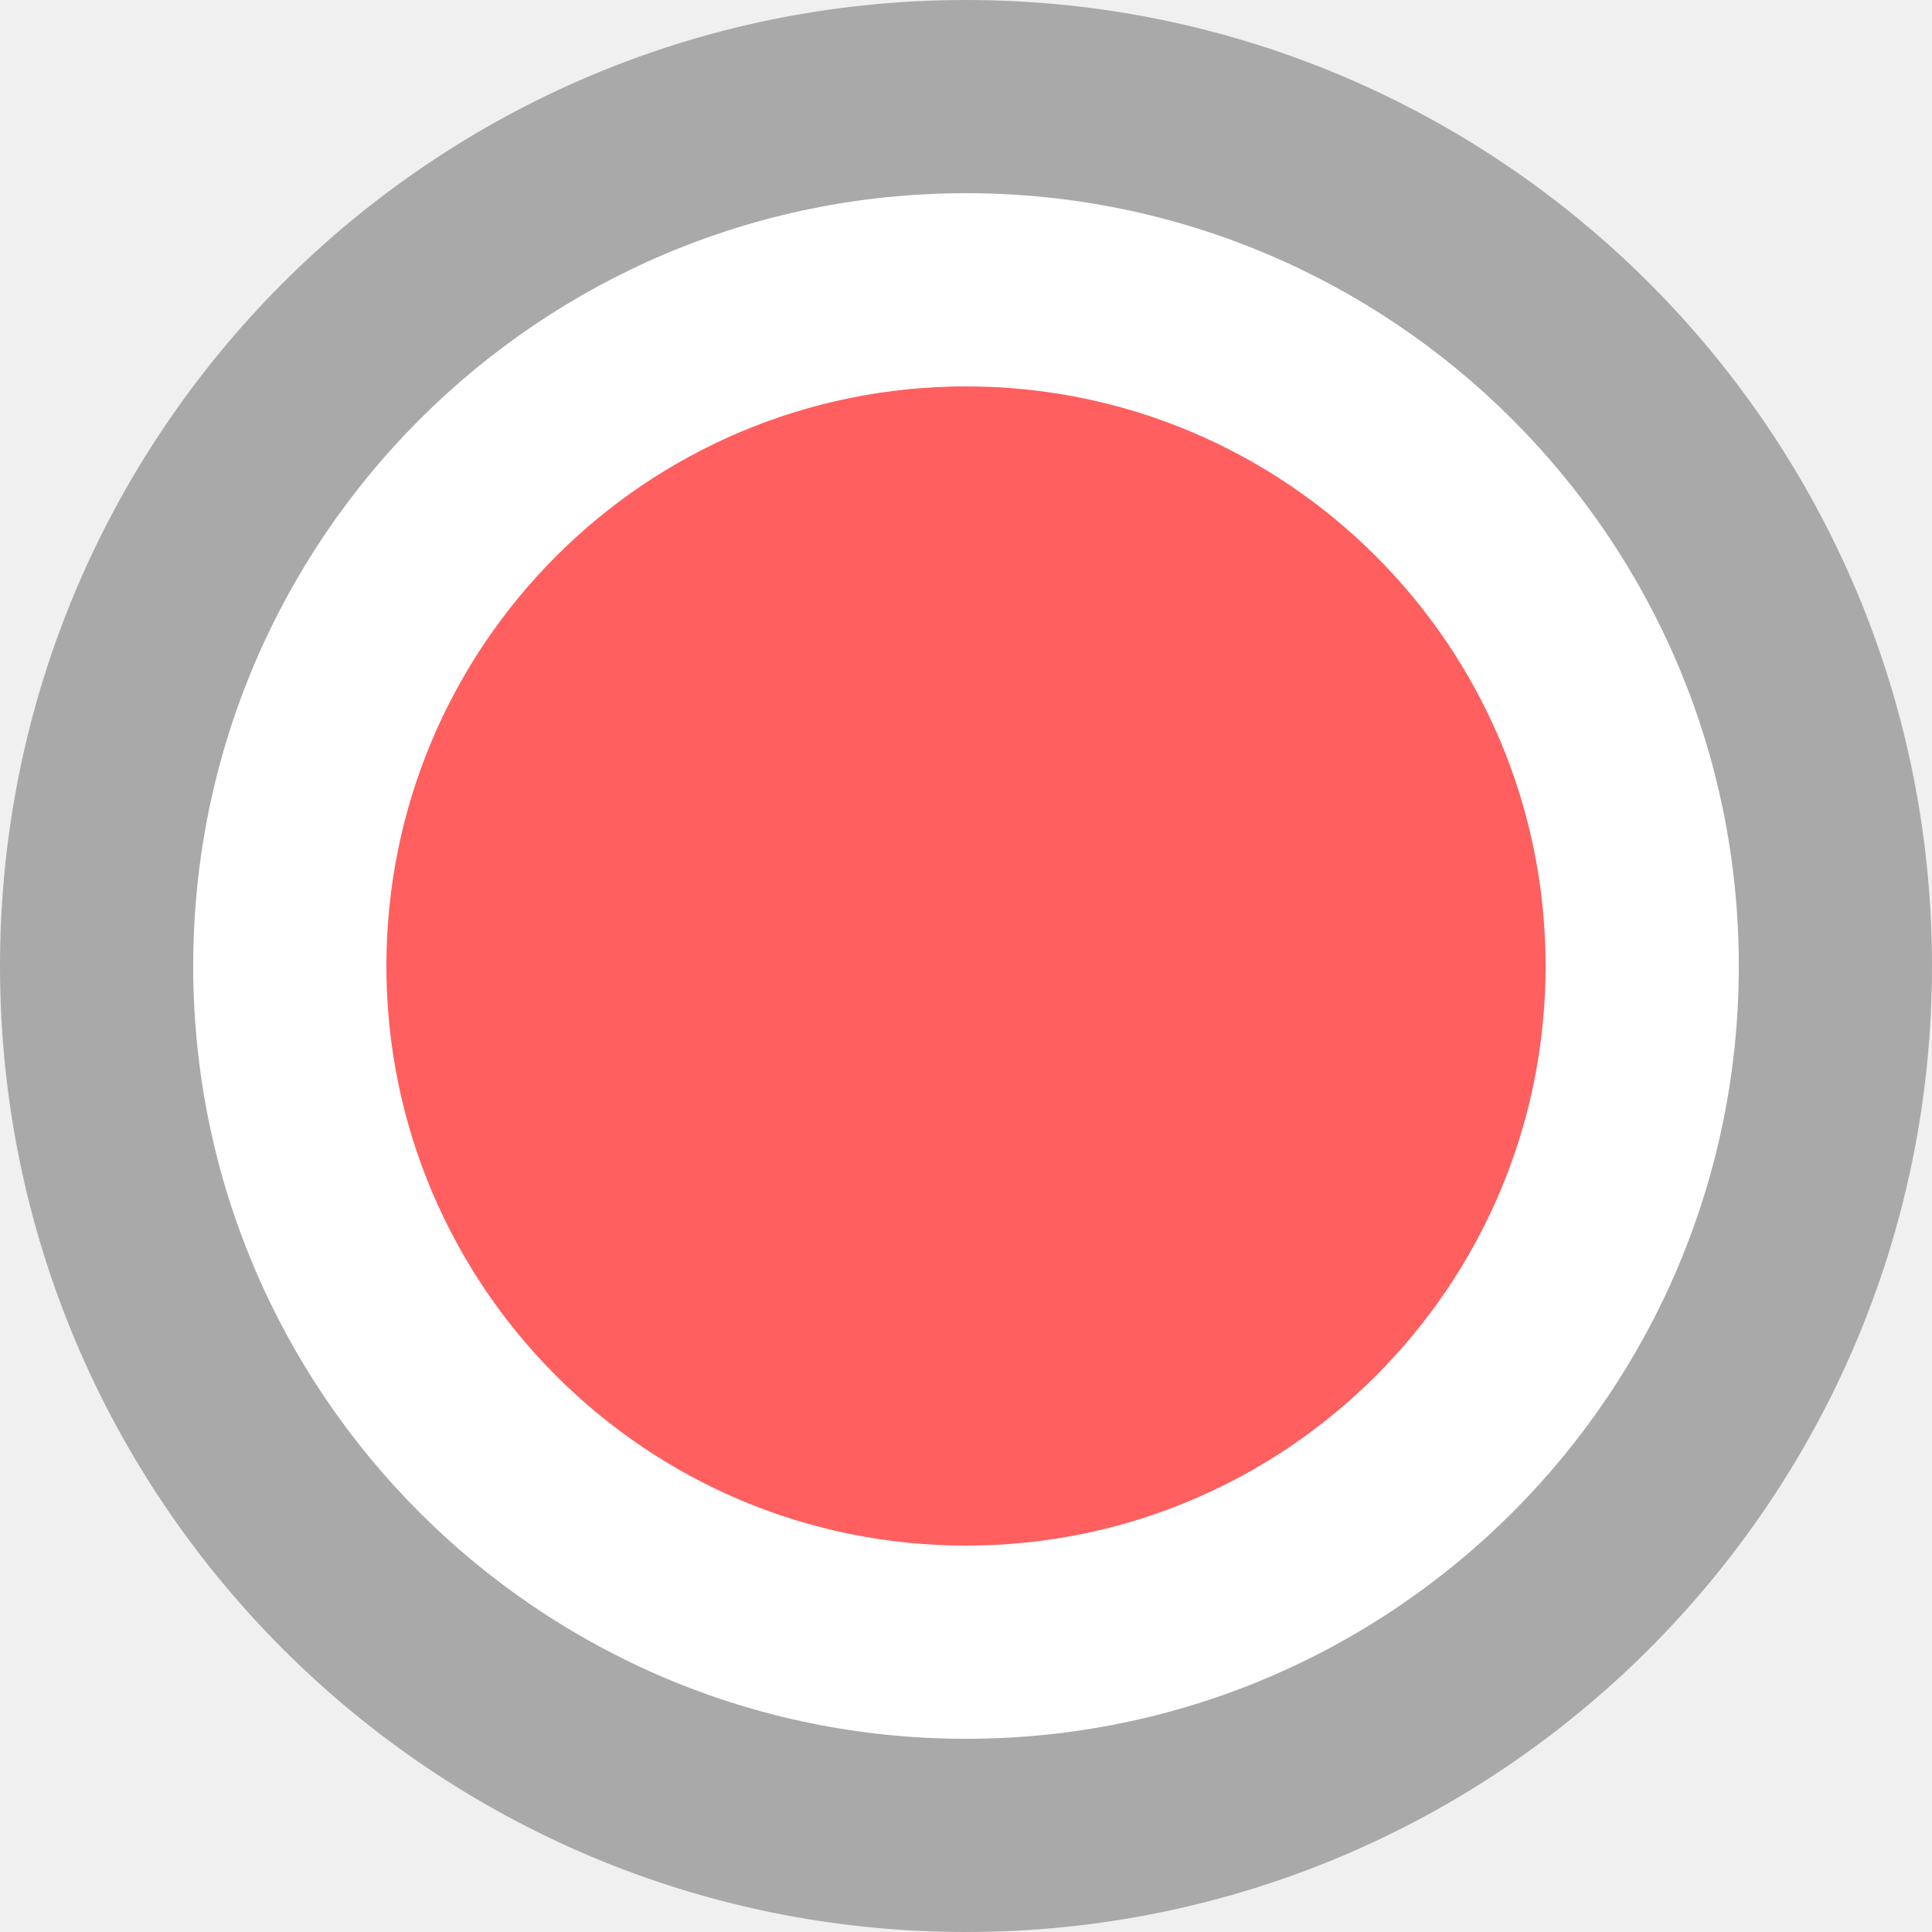
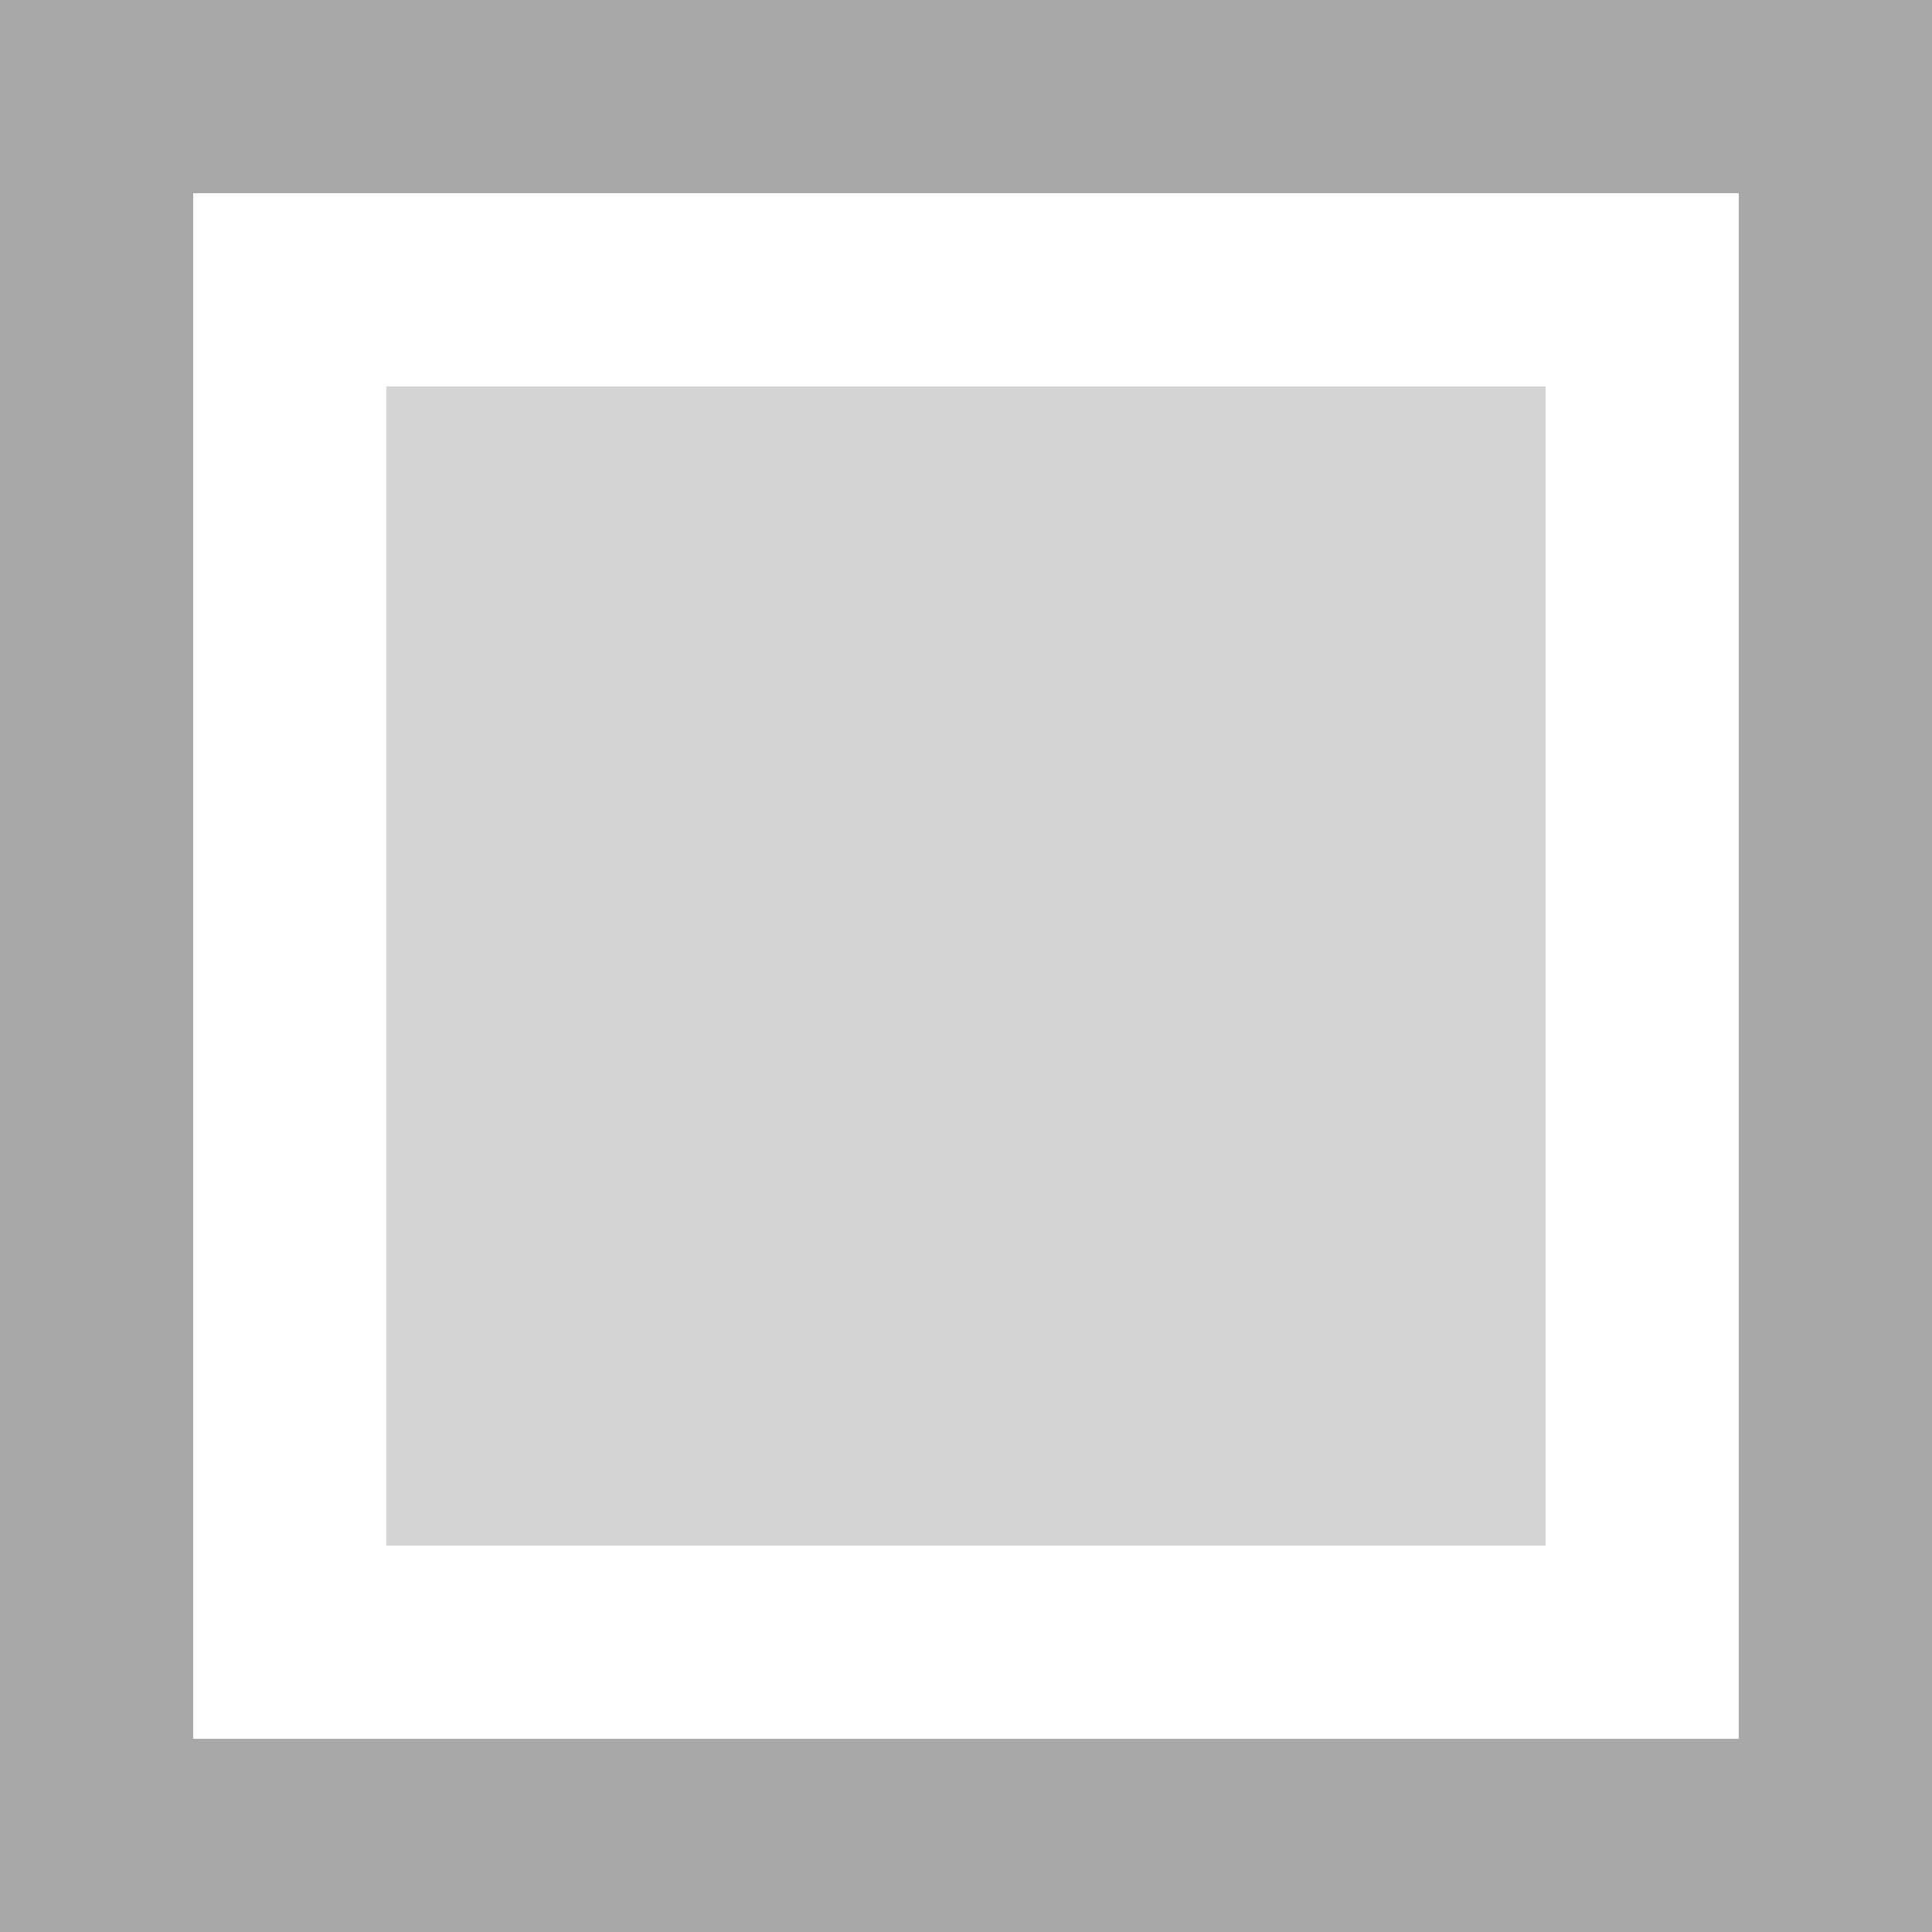
<svg xmlns="http://www.w3.org/2000/svg" height="10" viewBox="0 0 10 10" width="10">
-   <circle cx="5" cy="5" fill-opacity=".294" r="5" />
-   <circle cx="5" cy="5" fill="#fff" r="4" />
-   <circle cx="5" cy="5" fill="#ff5f5f" r="3" />
+   <rect x="0" y="0" width="10" height="10" fill-opacity=".3" />
+   <rect x="1" y="1" width="8" height="8" fill="#ffffff" />
+   <rect x="2" y="2" width="6" height="6" fill="rgba(170,170,170,0.5)" />
</svg>
